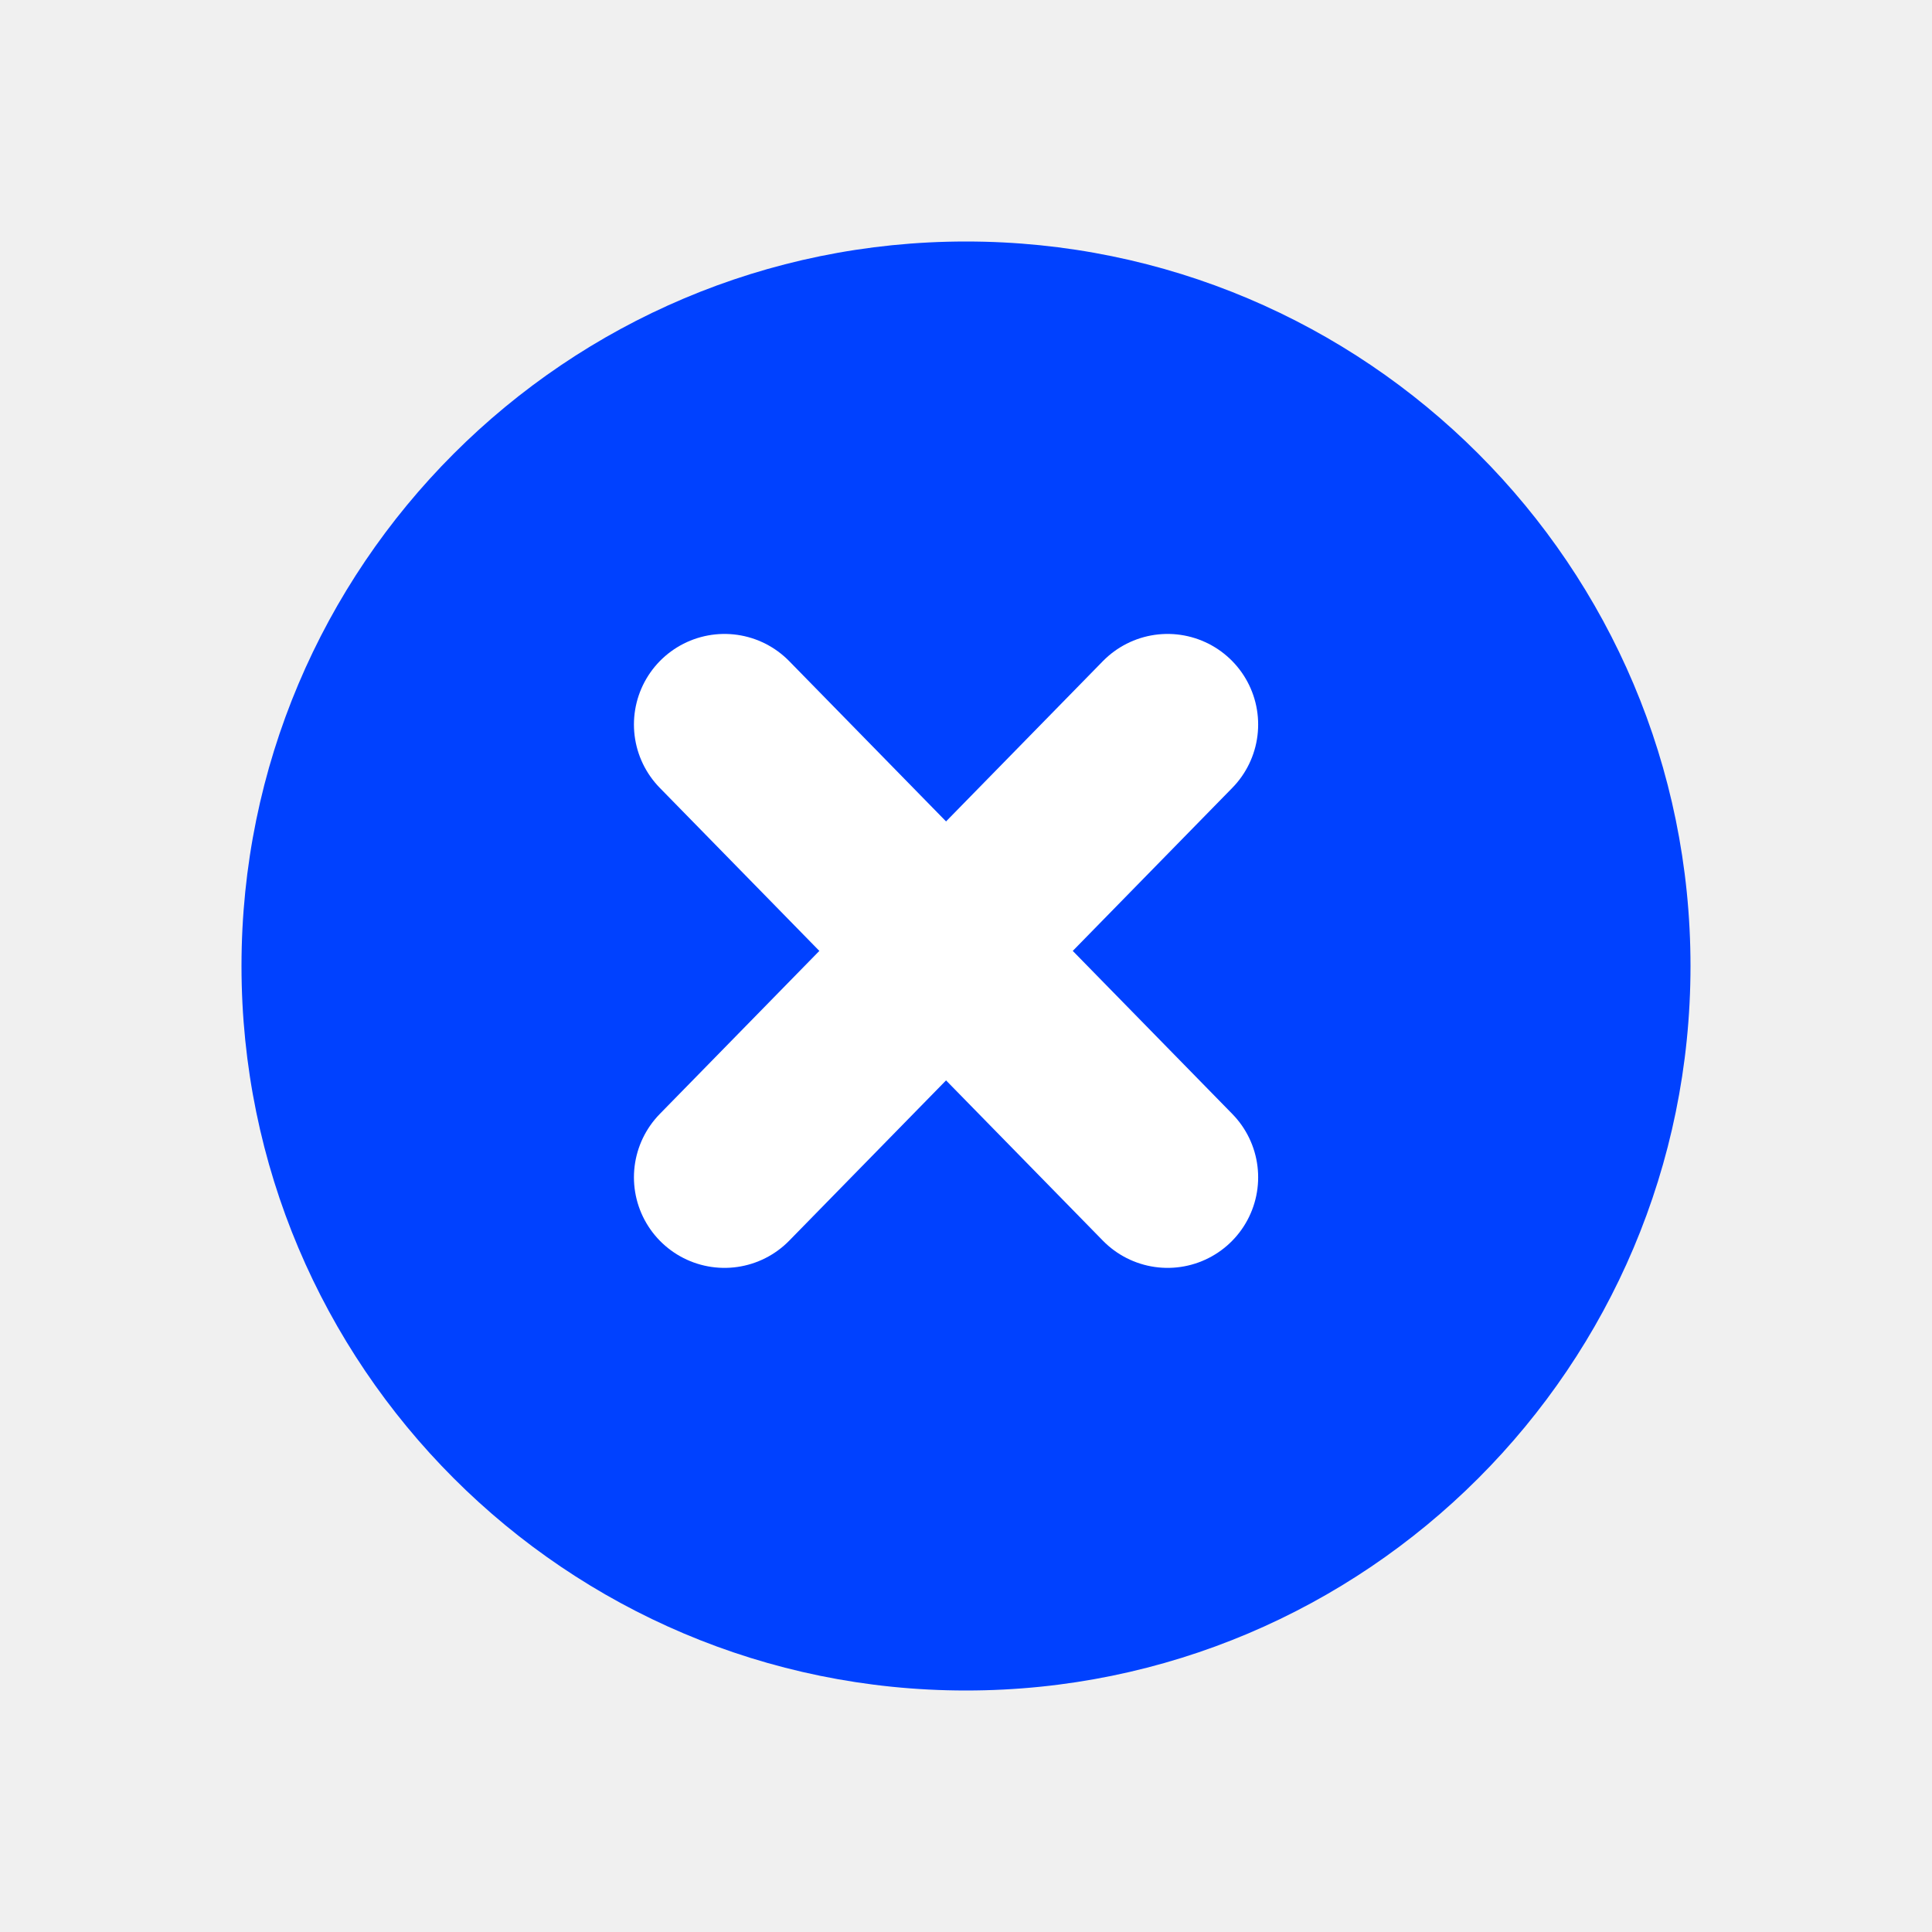
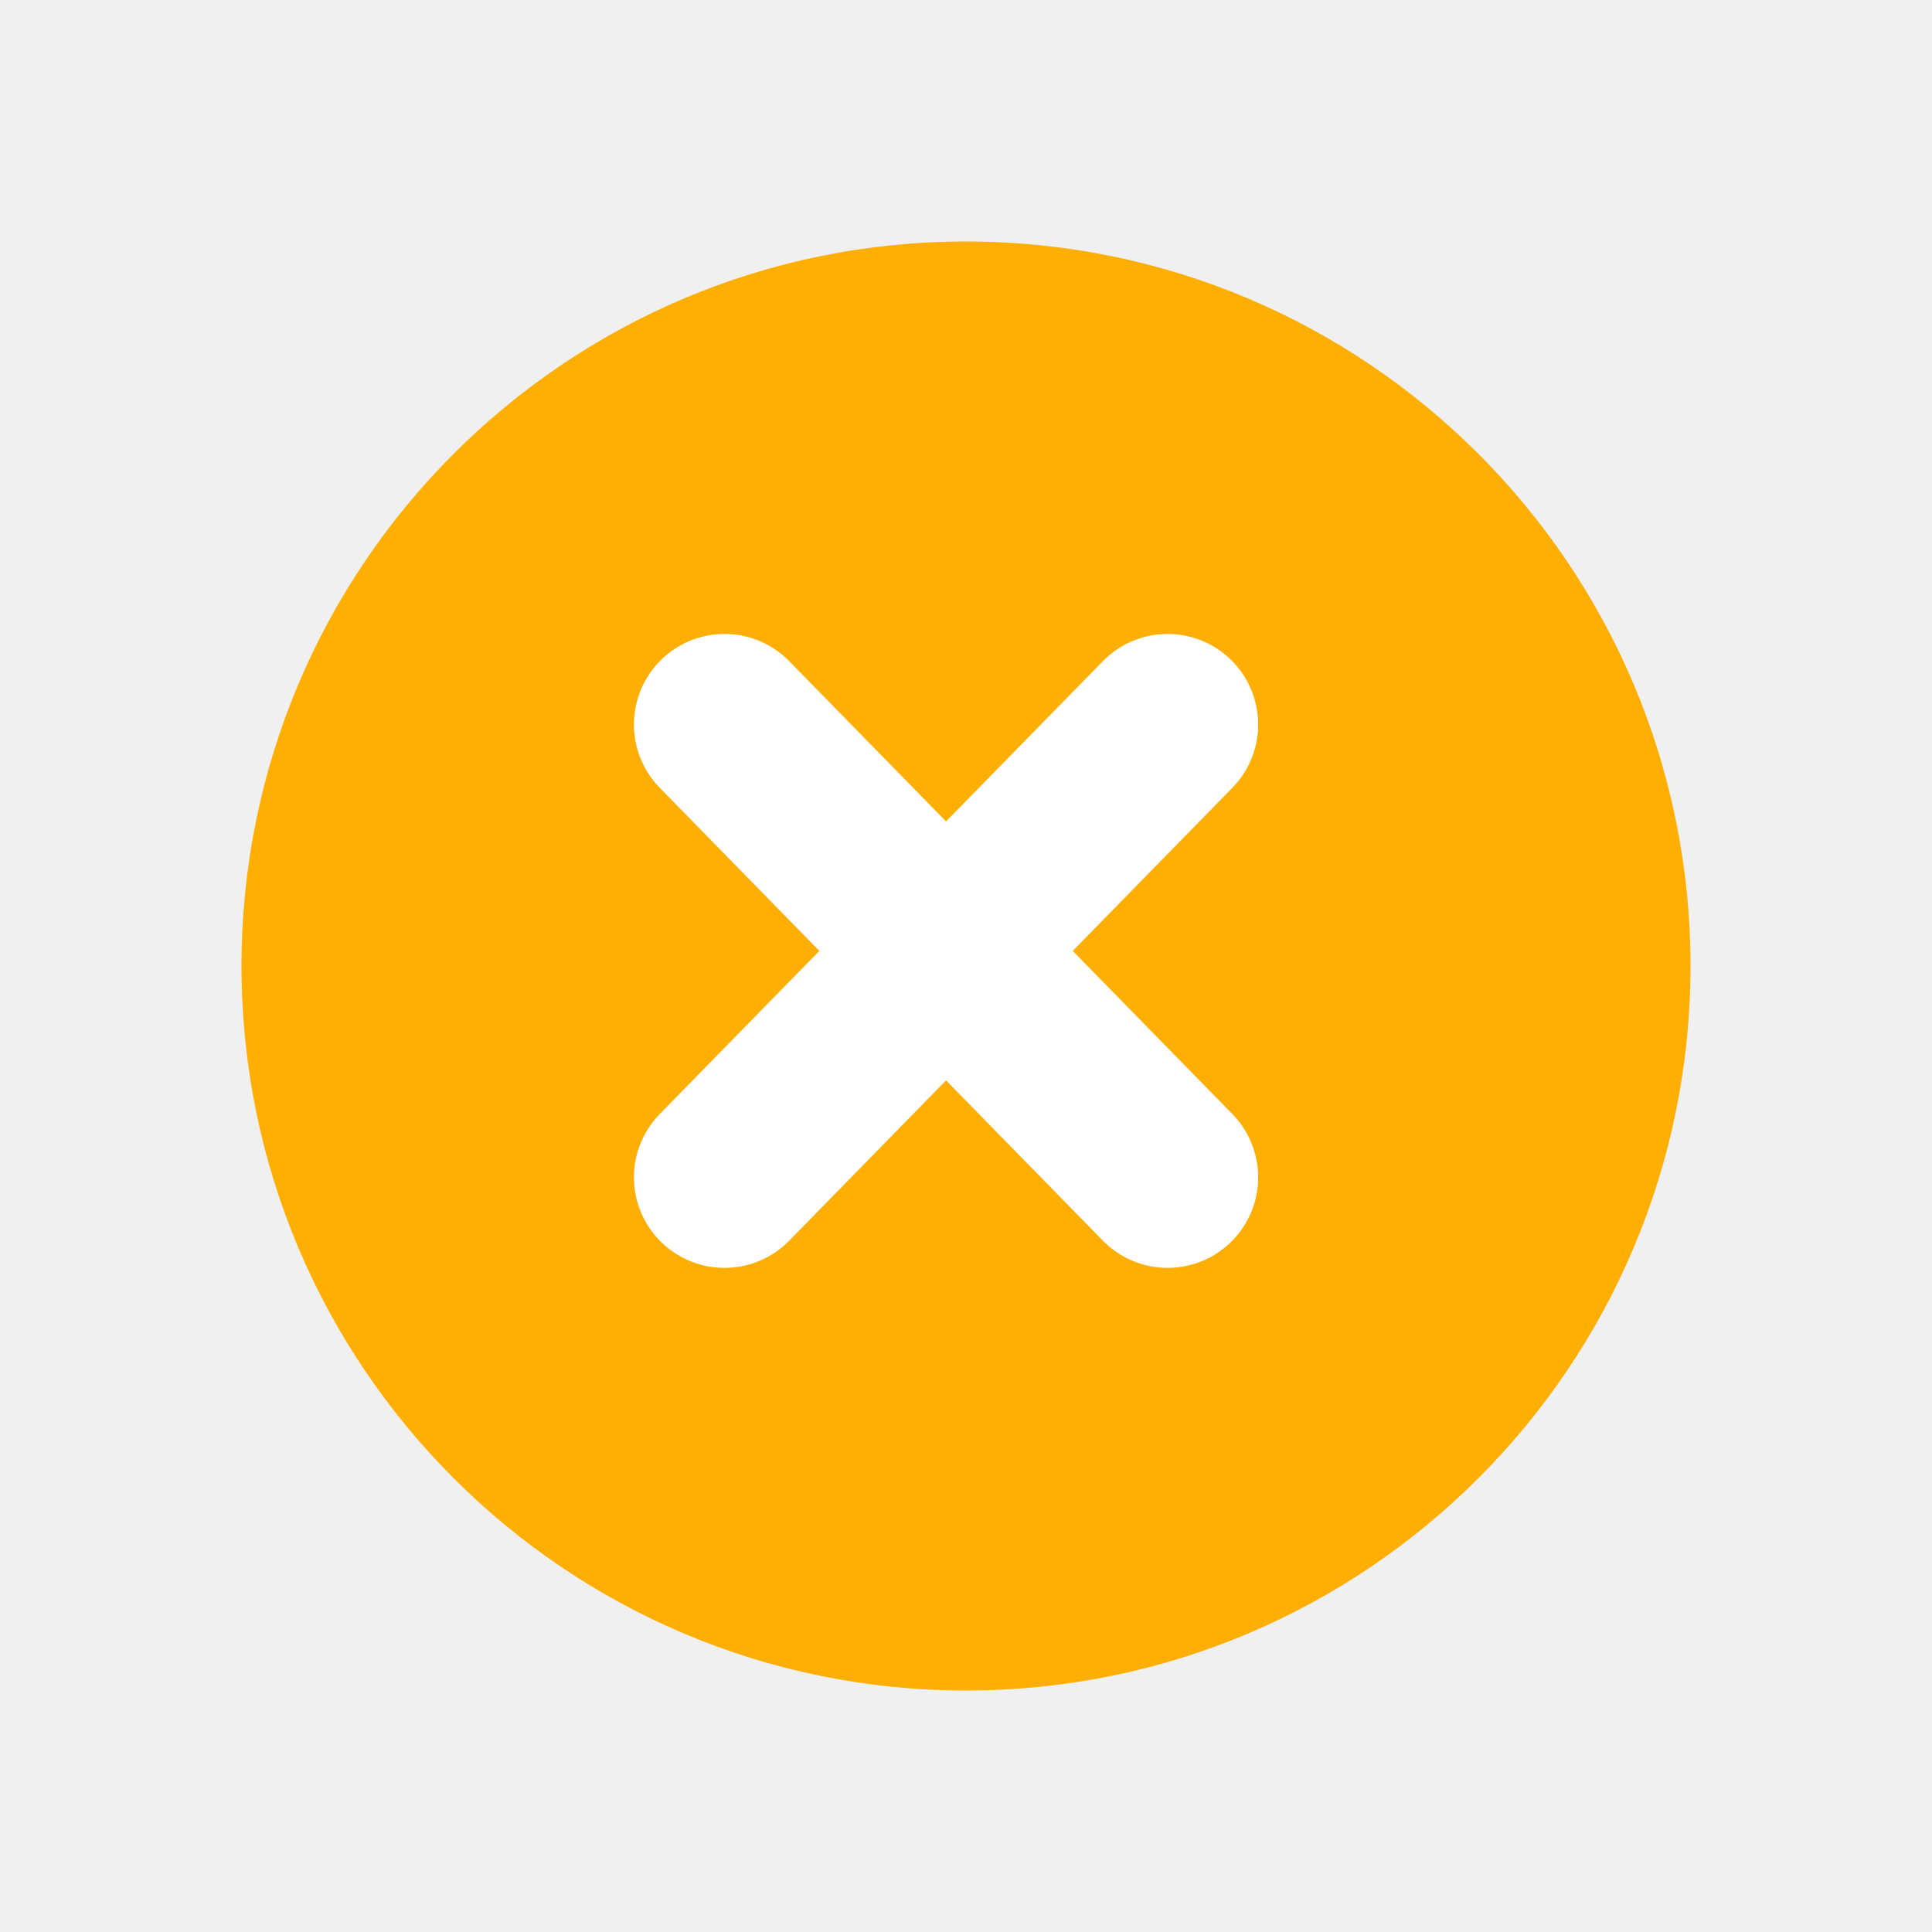
<svg xmlns="http://www.w3.org/2000/svg" width="32" height="32" viewBox="0 0 32 32" fill="none">
-   <path d="M16 28C9.373 28 4 22.627 4 16C4 9.373 9.373 4 16 4C22.627 4 28 9.373 28 16C28 22.627 22.627 28 16 28Z" fill="#0041FF" />
+   <path d="M16 28C9.373 28 4 22.627 4 16C4 9.373 9.373 4 16 4C22.627 4 28 9.373 28 16C28 22.627 22.627 28 16 28Z" fill="#ffae04" />
  <path d="M19.339 19.5L12 12" stroke="white" stroke-width="3" stroke-linecap="round" stroke-linejoin="round" />
  <path d="M12 19.5L19.339 12" stroke="white" stroke-width="3" stroke-linecap="round" stroke-linejoin="round" />
</svg>
